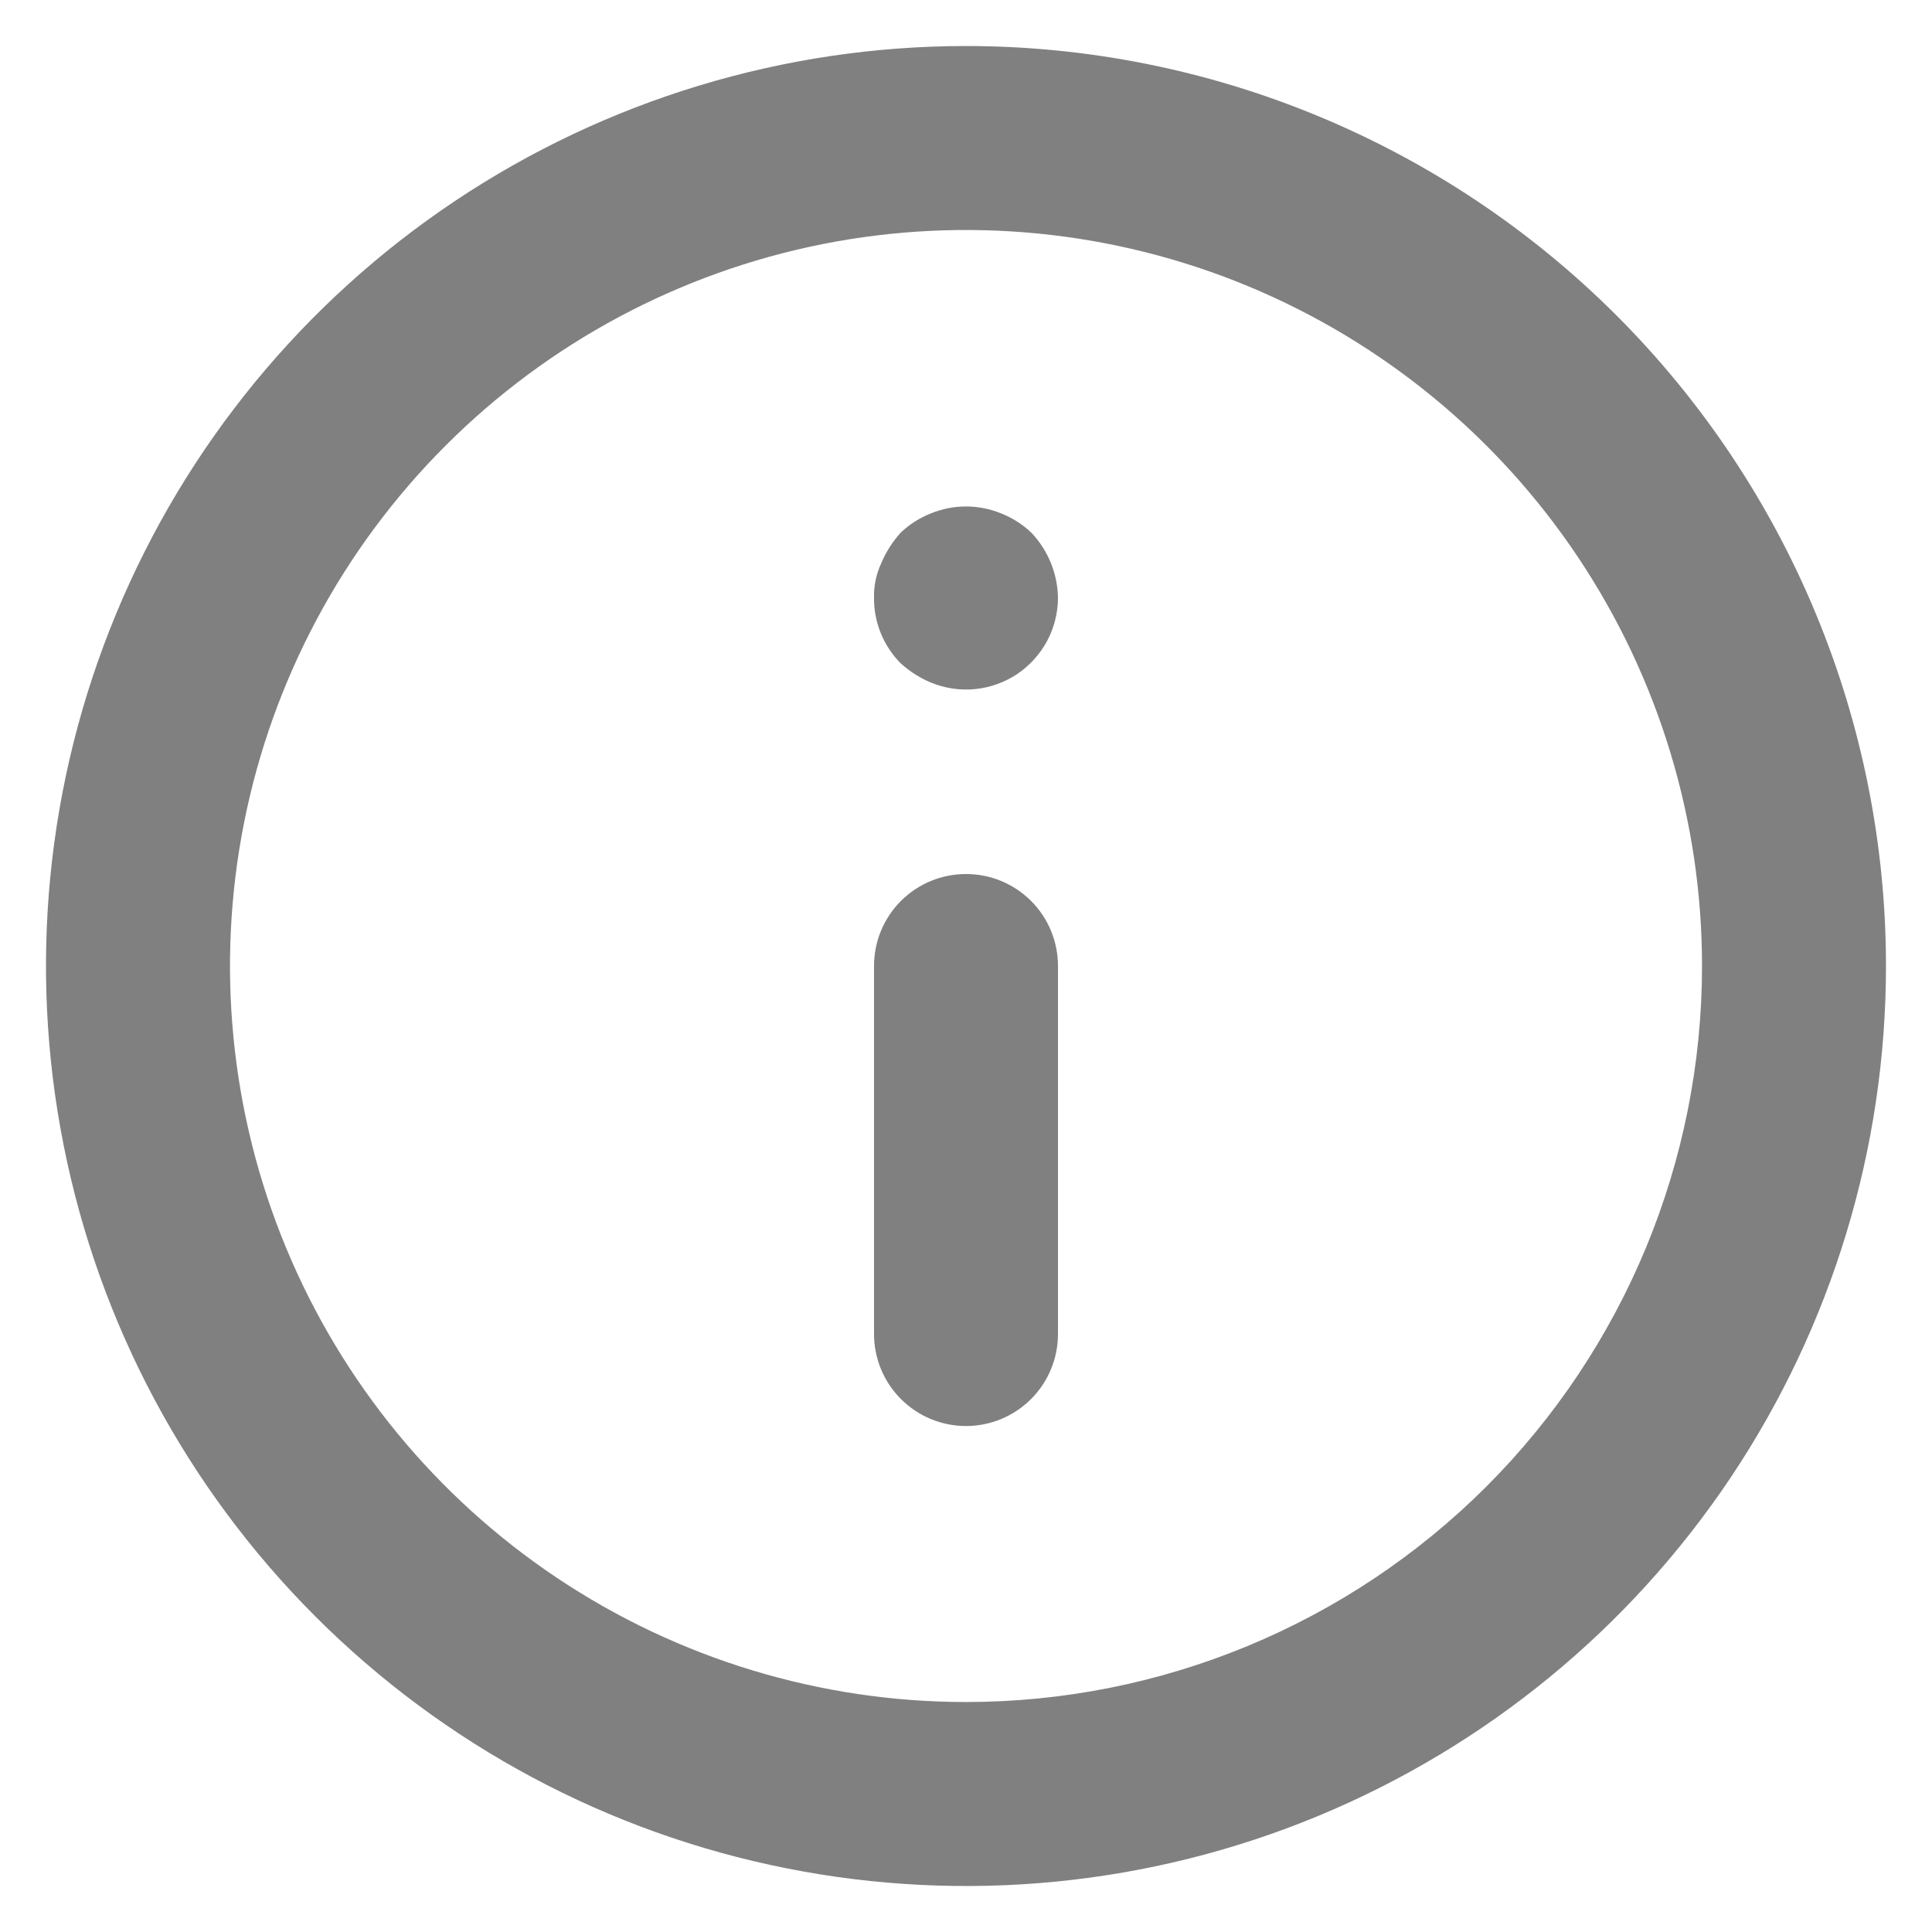
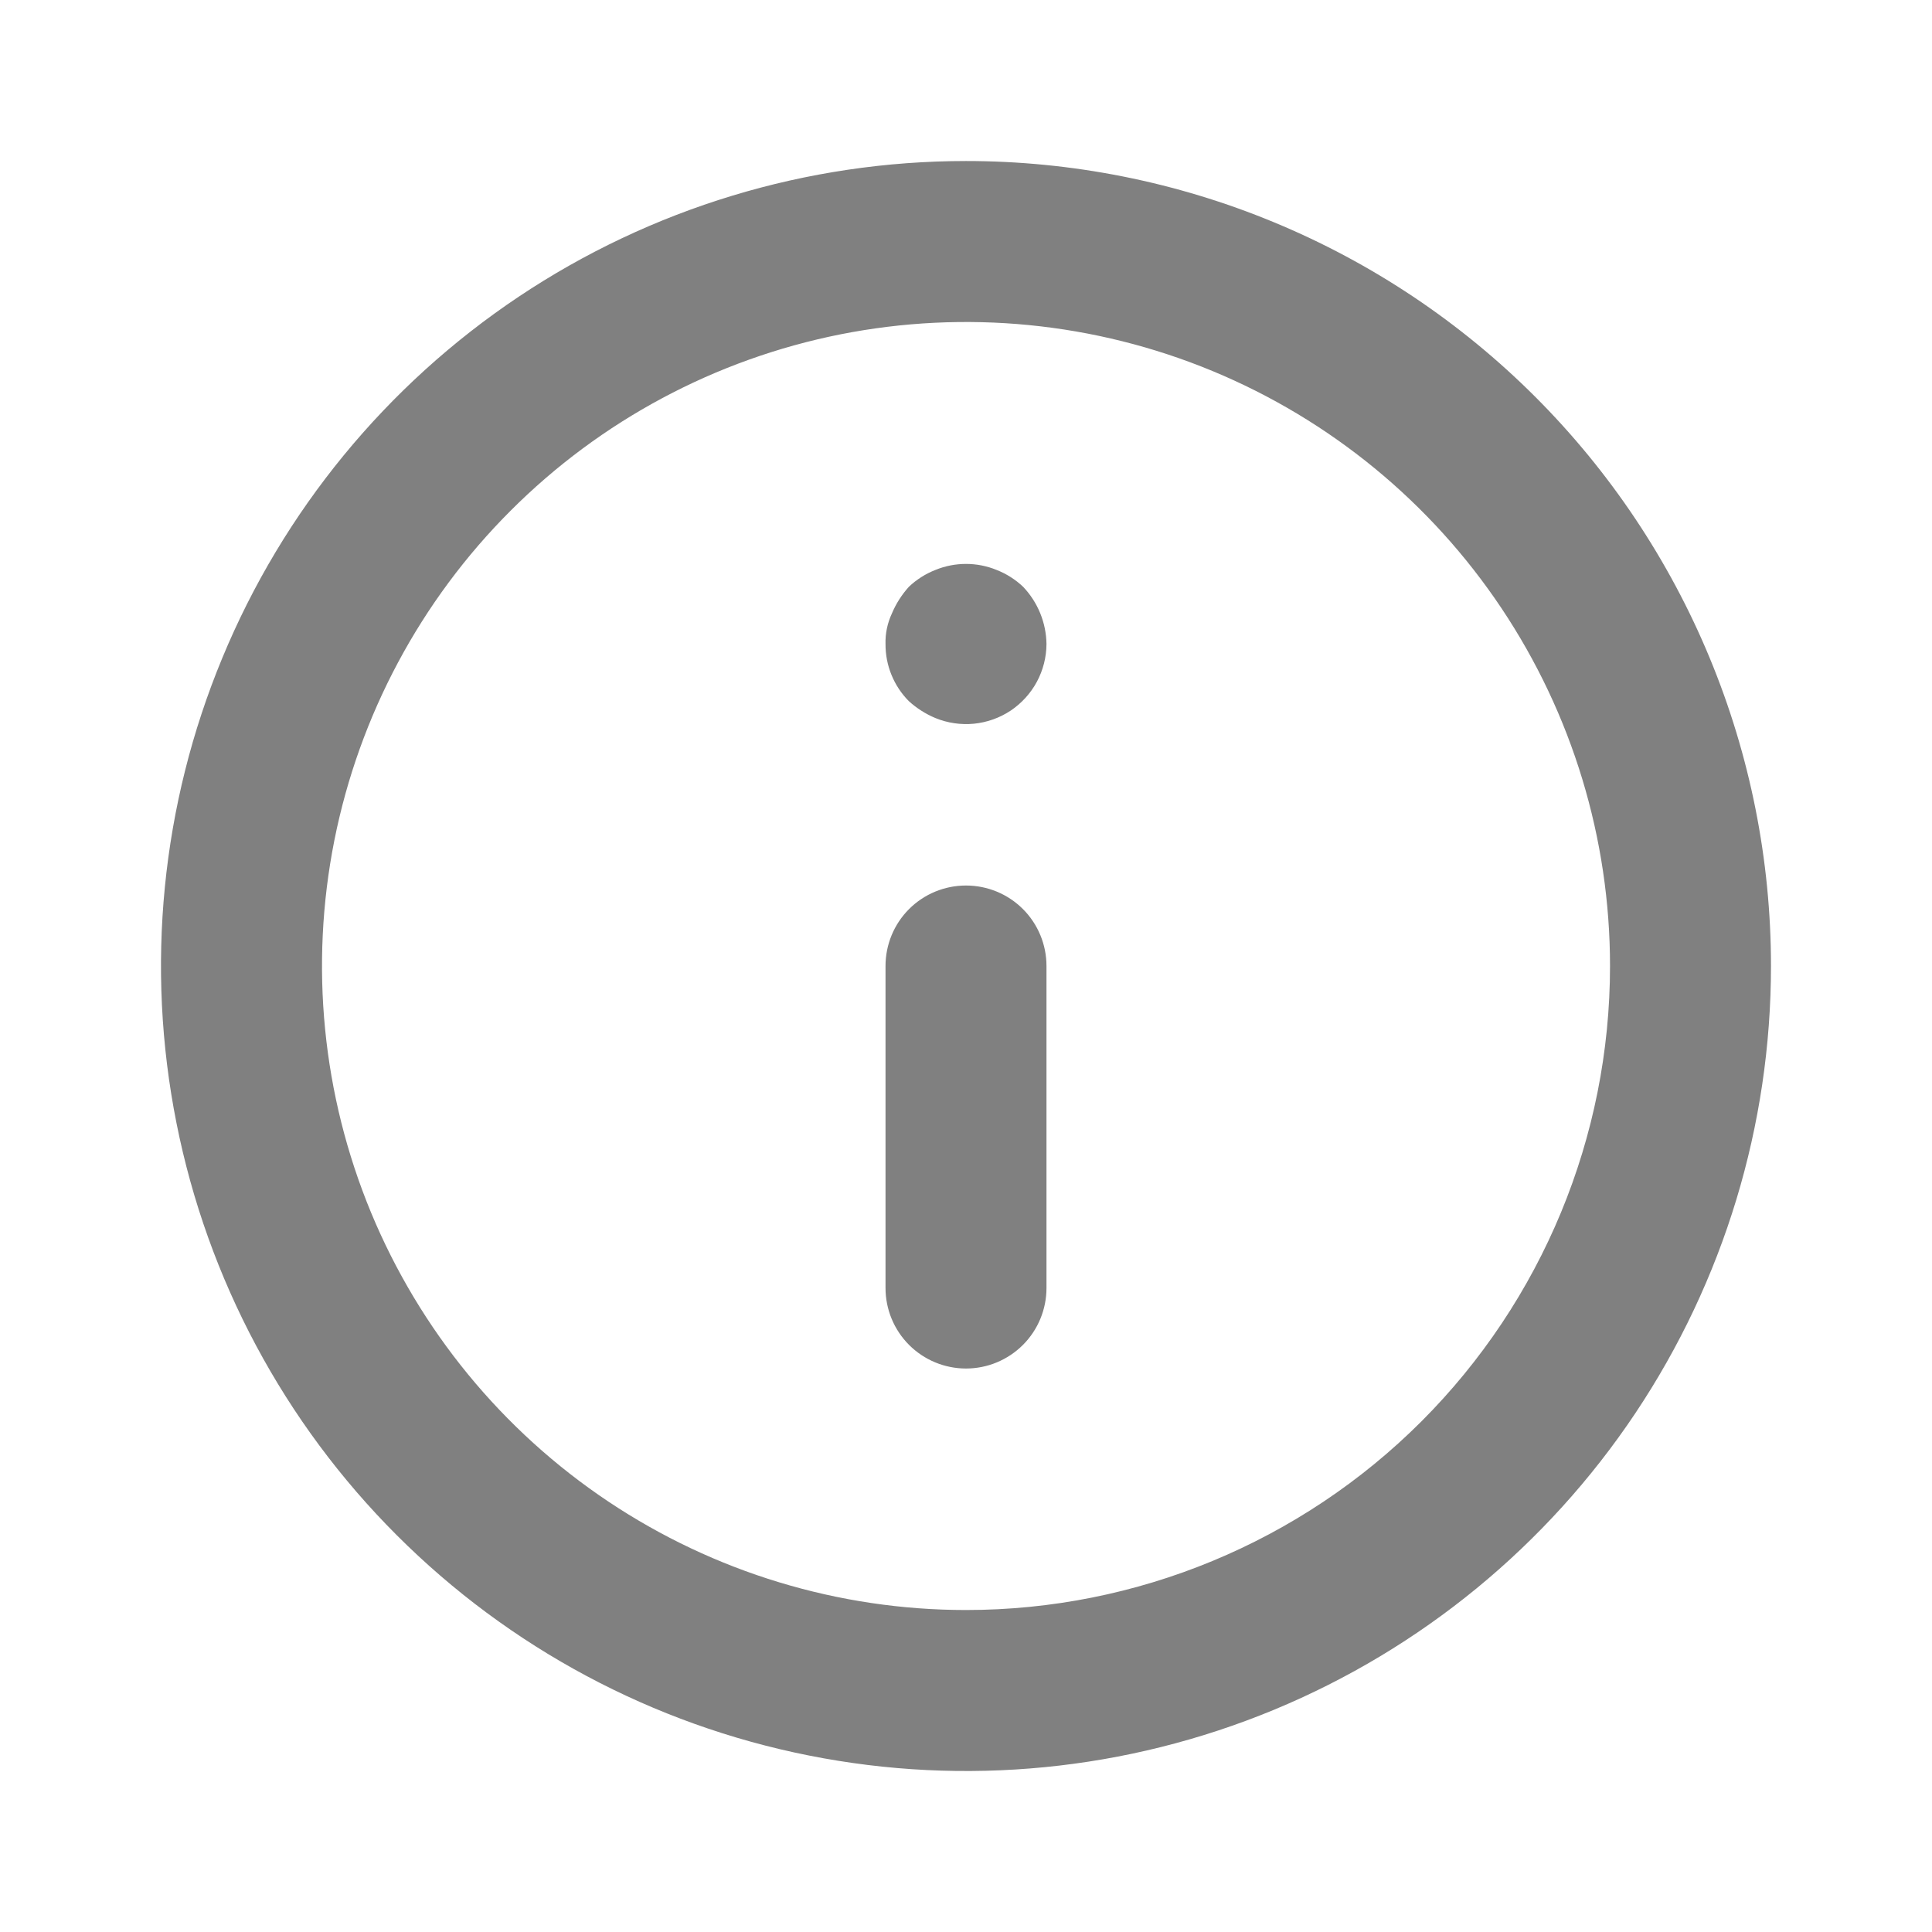
- <svg xmlns="http://www.w3.org/2000/svg" width="28" height="28" viewBox="0 0 28 28" fill="none">
-   <path d="M14 12.667C13.646 12.667 13.307 12.807 13.057 13.057C12.807 13.307 12.667 13.646 12.667 14V19.333C12.667 19.687 12.807 20.026 13.057 20.276C13.307 20.526 13.646 20.667 14 20.667C14.354 20.667 14.693 20.526 14.943 20.276C15.193 20.026 15.333 19.687 15.333 19.333V14C15.333 13.646 15.193 13.307 14.943 13.057C14.693 12.807 14.354 12.667 14 12.667ZM14.507 7.44C14.182 7.307 13.818 7.307 13.493 7.44C13.33 7.504 13.18 7.599 13.053 7.72C12.936 7.85 12.841 7.998 12.773 8.16C12.699 8.318 12.662 8.492 12.667 8.667C12.666 8.842 12.699 9.016 12.766 9.179C12.832 9.341 12.93 9.489 13.053 9.613C13.183 9.731 13.332 9.826 13.493 9.893C13.695 9.976 13.915 10.008 14.132 9.987C14.349 9.965 14.558 9.891 14.74 9.77C14.921 9.648 15.07 9.484 15.174 9.292C15.277 9.1 15.332 8.885 15.333 8.667C15.328 8.314 15.19 7.976 14.947 7.72C14.82 7.599 14.67 7.504 14.507 7.44ZM14 0.667C11.363 0.667 8.785 1.449 6.592 2.914C4.4 4.379 2.691 6.461 1.682 8.898C0.672 11.334 0.408 14.015 0.923 16.601C1.437 19.188 2.707 21.564 4.572 23.428C6.437 25.293 8.812 26.563 11.399 27.077C13.985 27.592 16.666 27.328 19.102 26.319C21.539 25.309 23.621 23.6 25.086 21.408C26.551 19.215 27.333 16.637 27.333 14C27.333 12.249 26.988 10.515 26.318 8.898C25.648 7.28 24.666 5.81 23.428 4.572C22.19 3.334 20.72 2.352 19.102 1.682C17.485 1.012 15.751 0.667 14 0.667V0.667ZM14 24.667C11.89 24.667 9.828 24.041 8.074 22.869C6.32 21.697 4.953 20.031 4.145 18.082C3.338 16.133 3.127 13.988 3.538 11.919C3.95 9.85 4.966 7.949 6.458 6.458C7.949 4.966 9.85 3.95 11.919 3.538C13.988 3.127 16.133 3.338 18.082 4.145C20.031 4.953 21.697 6.32 22.869 8.074C24.041 9.828 24.667 11.89 24.667 14C24.667 16.829 23.543 19.542 21.543 21.543C19.542 23.543 16.829 24.667 14 24.667V24.667Z" fill="gray" />
+ <svg xmlns="http://www.w3.org/2000/svg" width="32" height="32" viewBox="0 0 32 32" fill="none">
+   <path d="M16 14.667C15.646 14.667 15.307 14.807 15.057 15.057C14.807 15.307 14.667 15.646 14.667 16V21.333C14.667 21.687 14.807 22.026 15.057 22.276C15.307 22.526 15.646 22.667 16 22.667C16.354 22.667 16.693 22.526 16.943 22.276C17.193 22.026 17.333 21.687 17.333 21.333V16C17.333 15.646 17.193 15.307 16.943 15.057C16.693 14.807 16.354 14.667 16 14.667ZM16.507 9.44C16.182 9.307 15.818 9.307 15.493 9.44C15.33 9.504 15.18 9.599 15.053 9.72C14.936 9.85 14.841 9.998 14.773 10.16C14.699 10.318 14.662 10.492 14.667 10.667C14.666 10.842 14.699 11.016 14.766 11.179C14.832 11.341 14.93 11.489 15.053 11.613C15.183 11.731 15.332 11.826 15.493 11.893C15.695 11.976 15.915 12.008 16.132 11.987C16.349 11.965 16.558 11.891 16.74 11.77C16.921 11.648 17.07 11.485 17.174 11.292C17.277 11.1 17.332 10.885 17.333 10.667C17.328 10.314 17.19 9.976 16.947 9.72C16.82 9.599 16.67 9.504 16.507 9.44ZM16 2.667C13.363 2.667 10.785 3.449 8.592 4.914C6.4 6.379 4.691 8.461 3.682 10.898C2.672 13.334 2.408 16.015 2.923 18.601C3.437 21.188 4.707 23.564 6.572 25.428C8.437 27.293 10.812 28.563 13.399 29.077C15.985 29.592 18.666 29.328 21.102 28.319C23.539 27.309 25.621 25.6 27.086 23.408C28.551 21.215 29.333 18.637 29.333 16C29.333 14.249 28.988 12.515 28.318 10.898C27.648 9.28 26.666 7.81 25.428 6.572C24.19 5.334 22.72 4.352 21.102 3.682C19.485 3.012 17.751 2.667 16 2.667ZM16 26.667C13.89 26.667 11.828 26.041 10.074 24.869C8.32 23.697 6.953 22.031 6.145 20.082C5.338 18.133 5.127 15.988 5.538 13.919C5.95 11.85 6.966 9.949 8.458 8.458C9.949 6.966 11.85 5.95 13.919 5.538C15.988 5.127 18.133 5.338 20.082 6.145C22.031 6.953 23.697 8.32 24.869 10.074C26.041 11.828 26.667 13.89 26.667 16C26.667 18.829 25.543 21.542 23.543 23.543C21.542 25.543 18.829 26.667 16 26.667Z" fill="gray" />
</svg>
